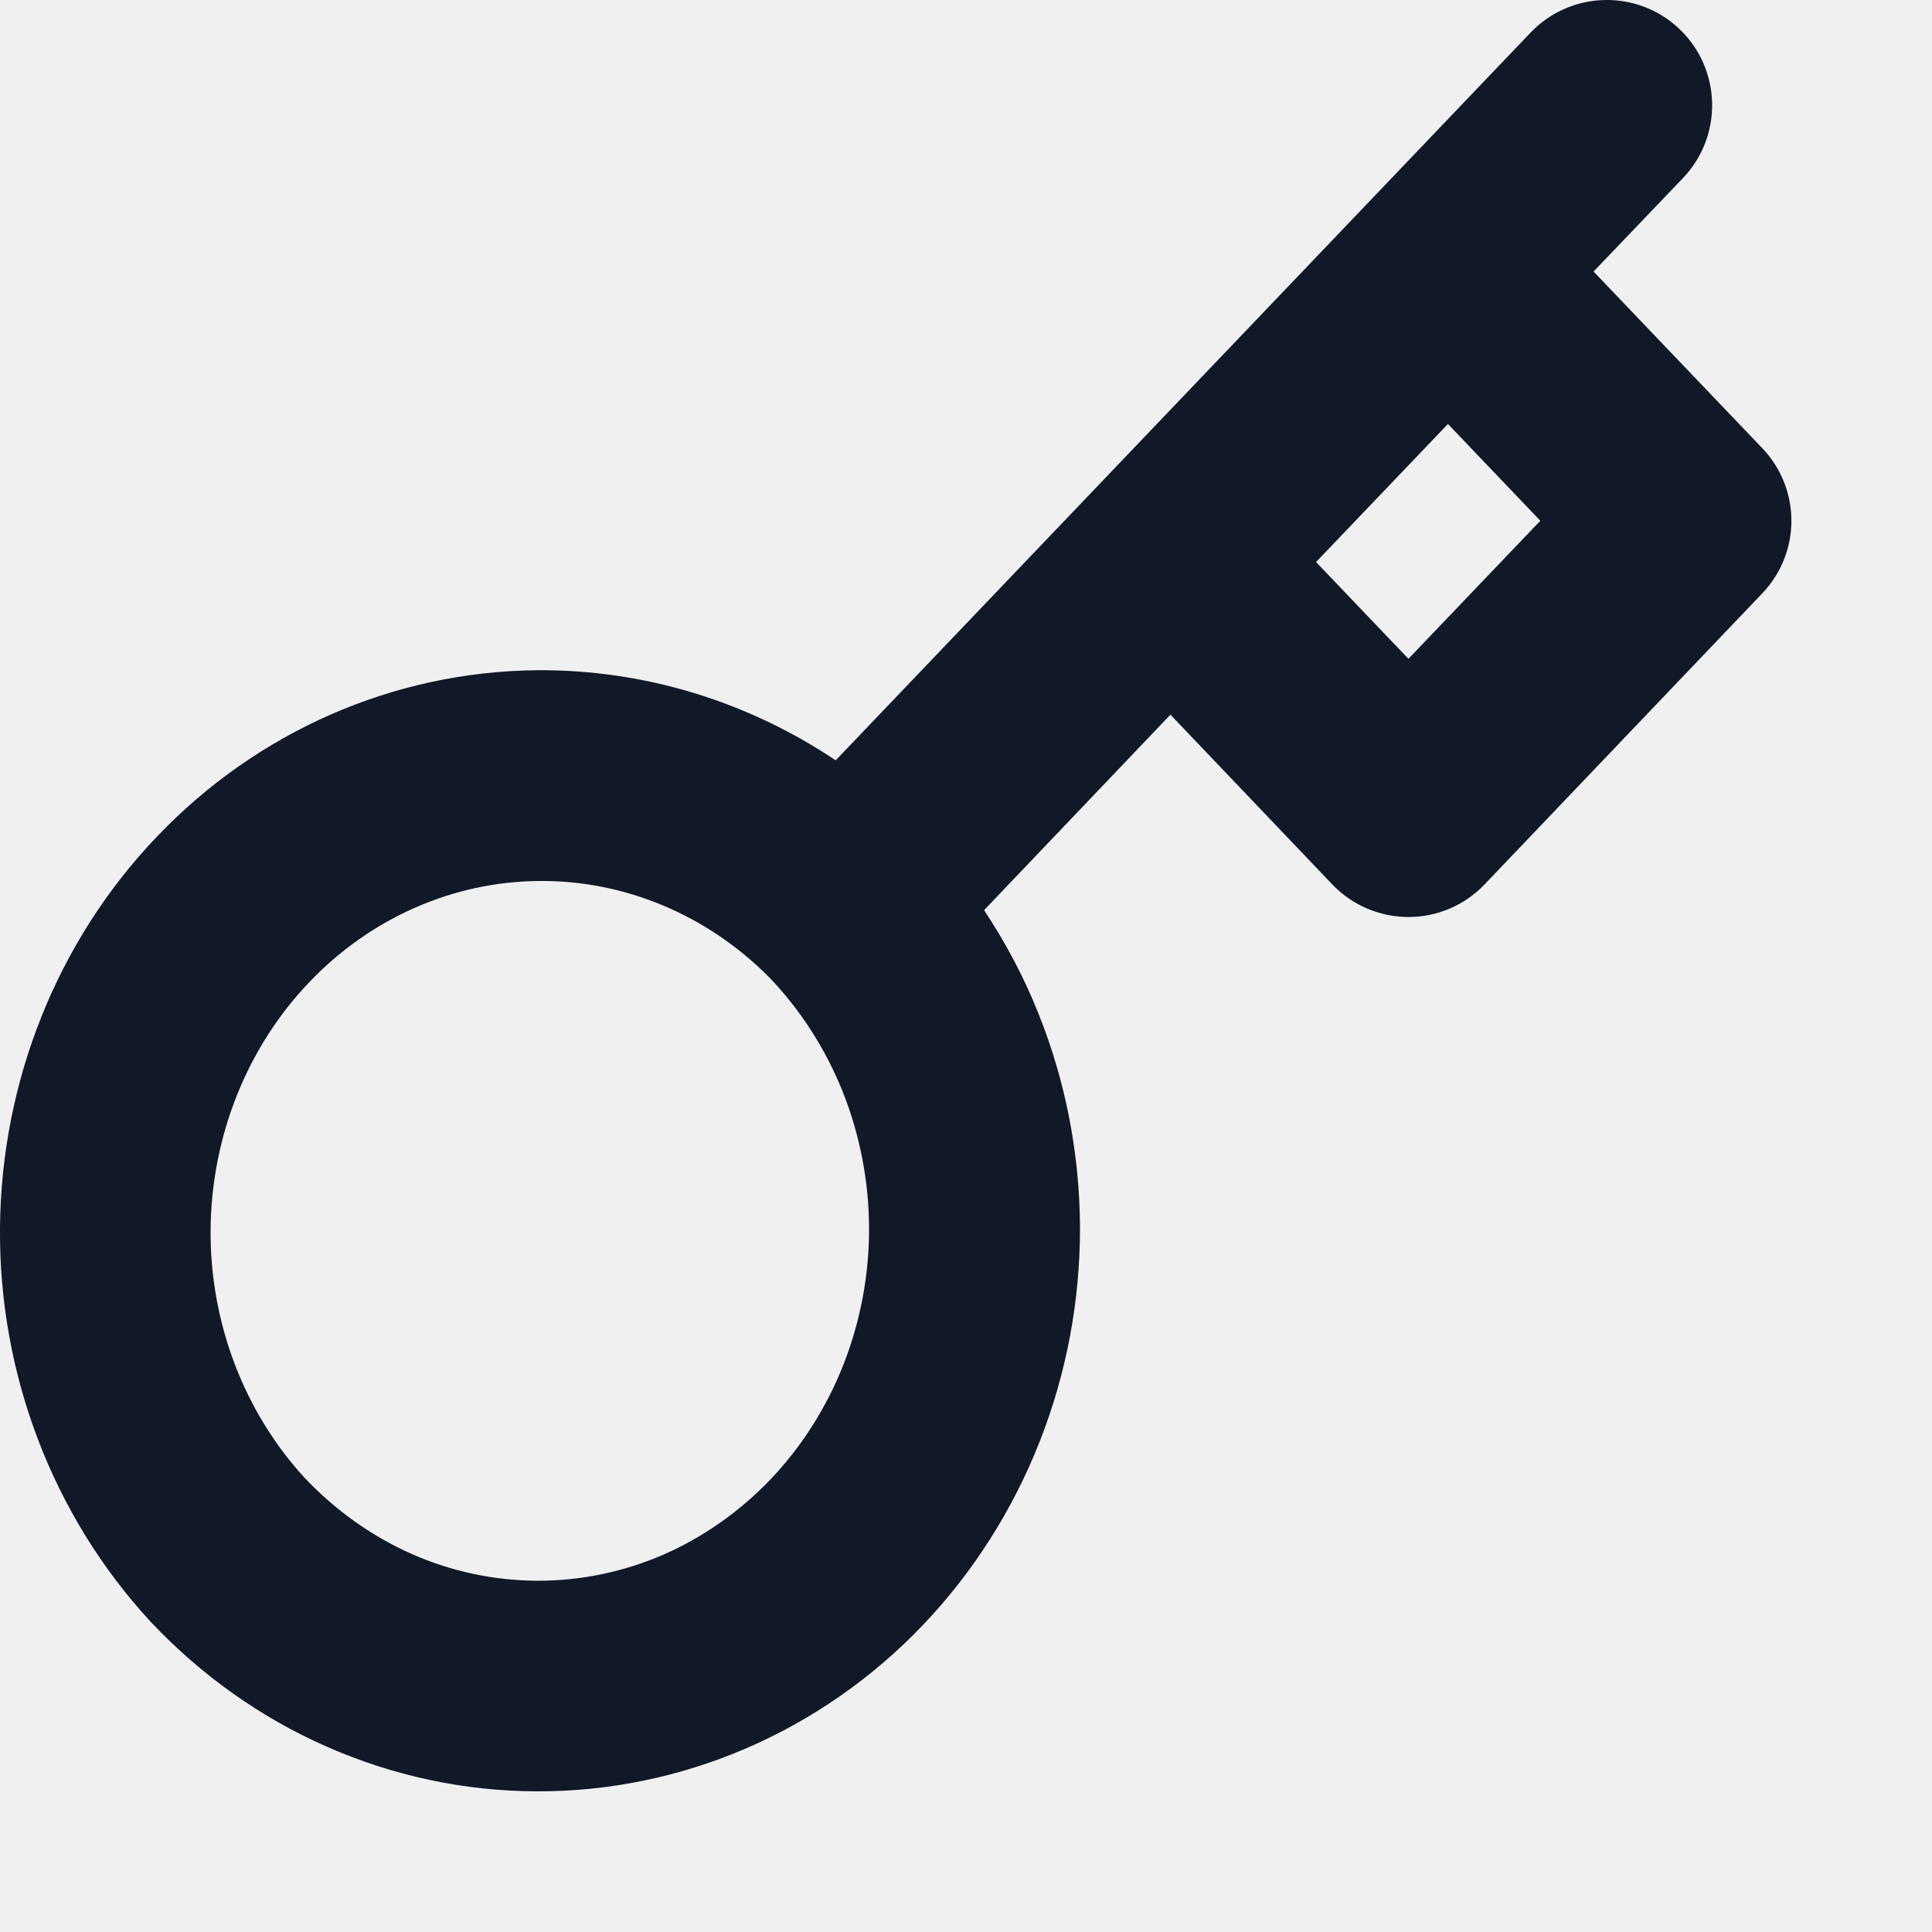
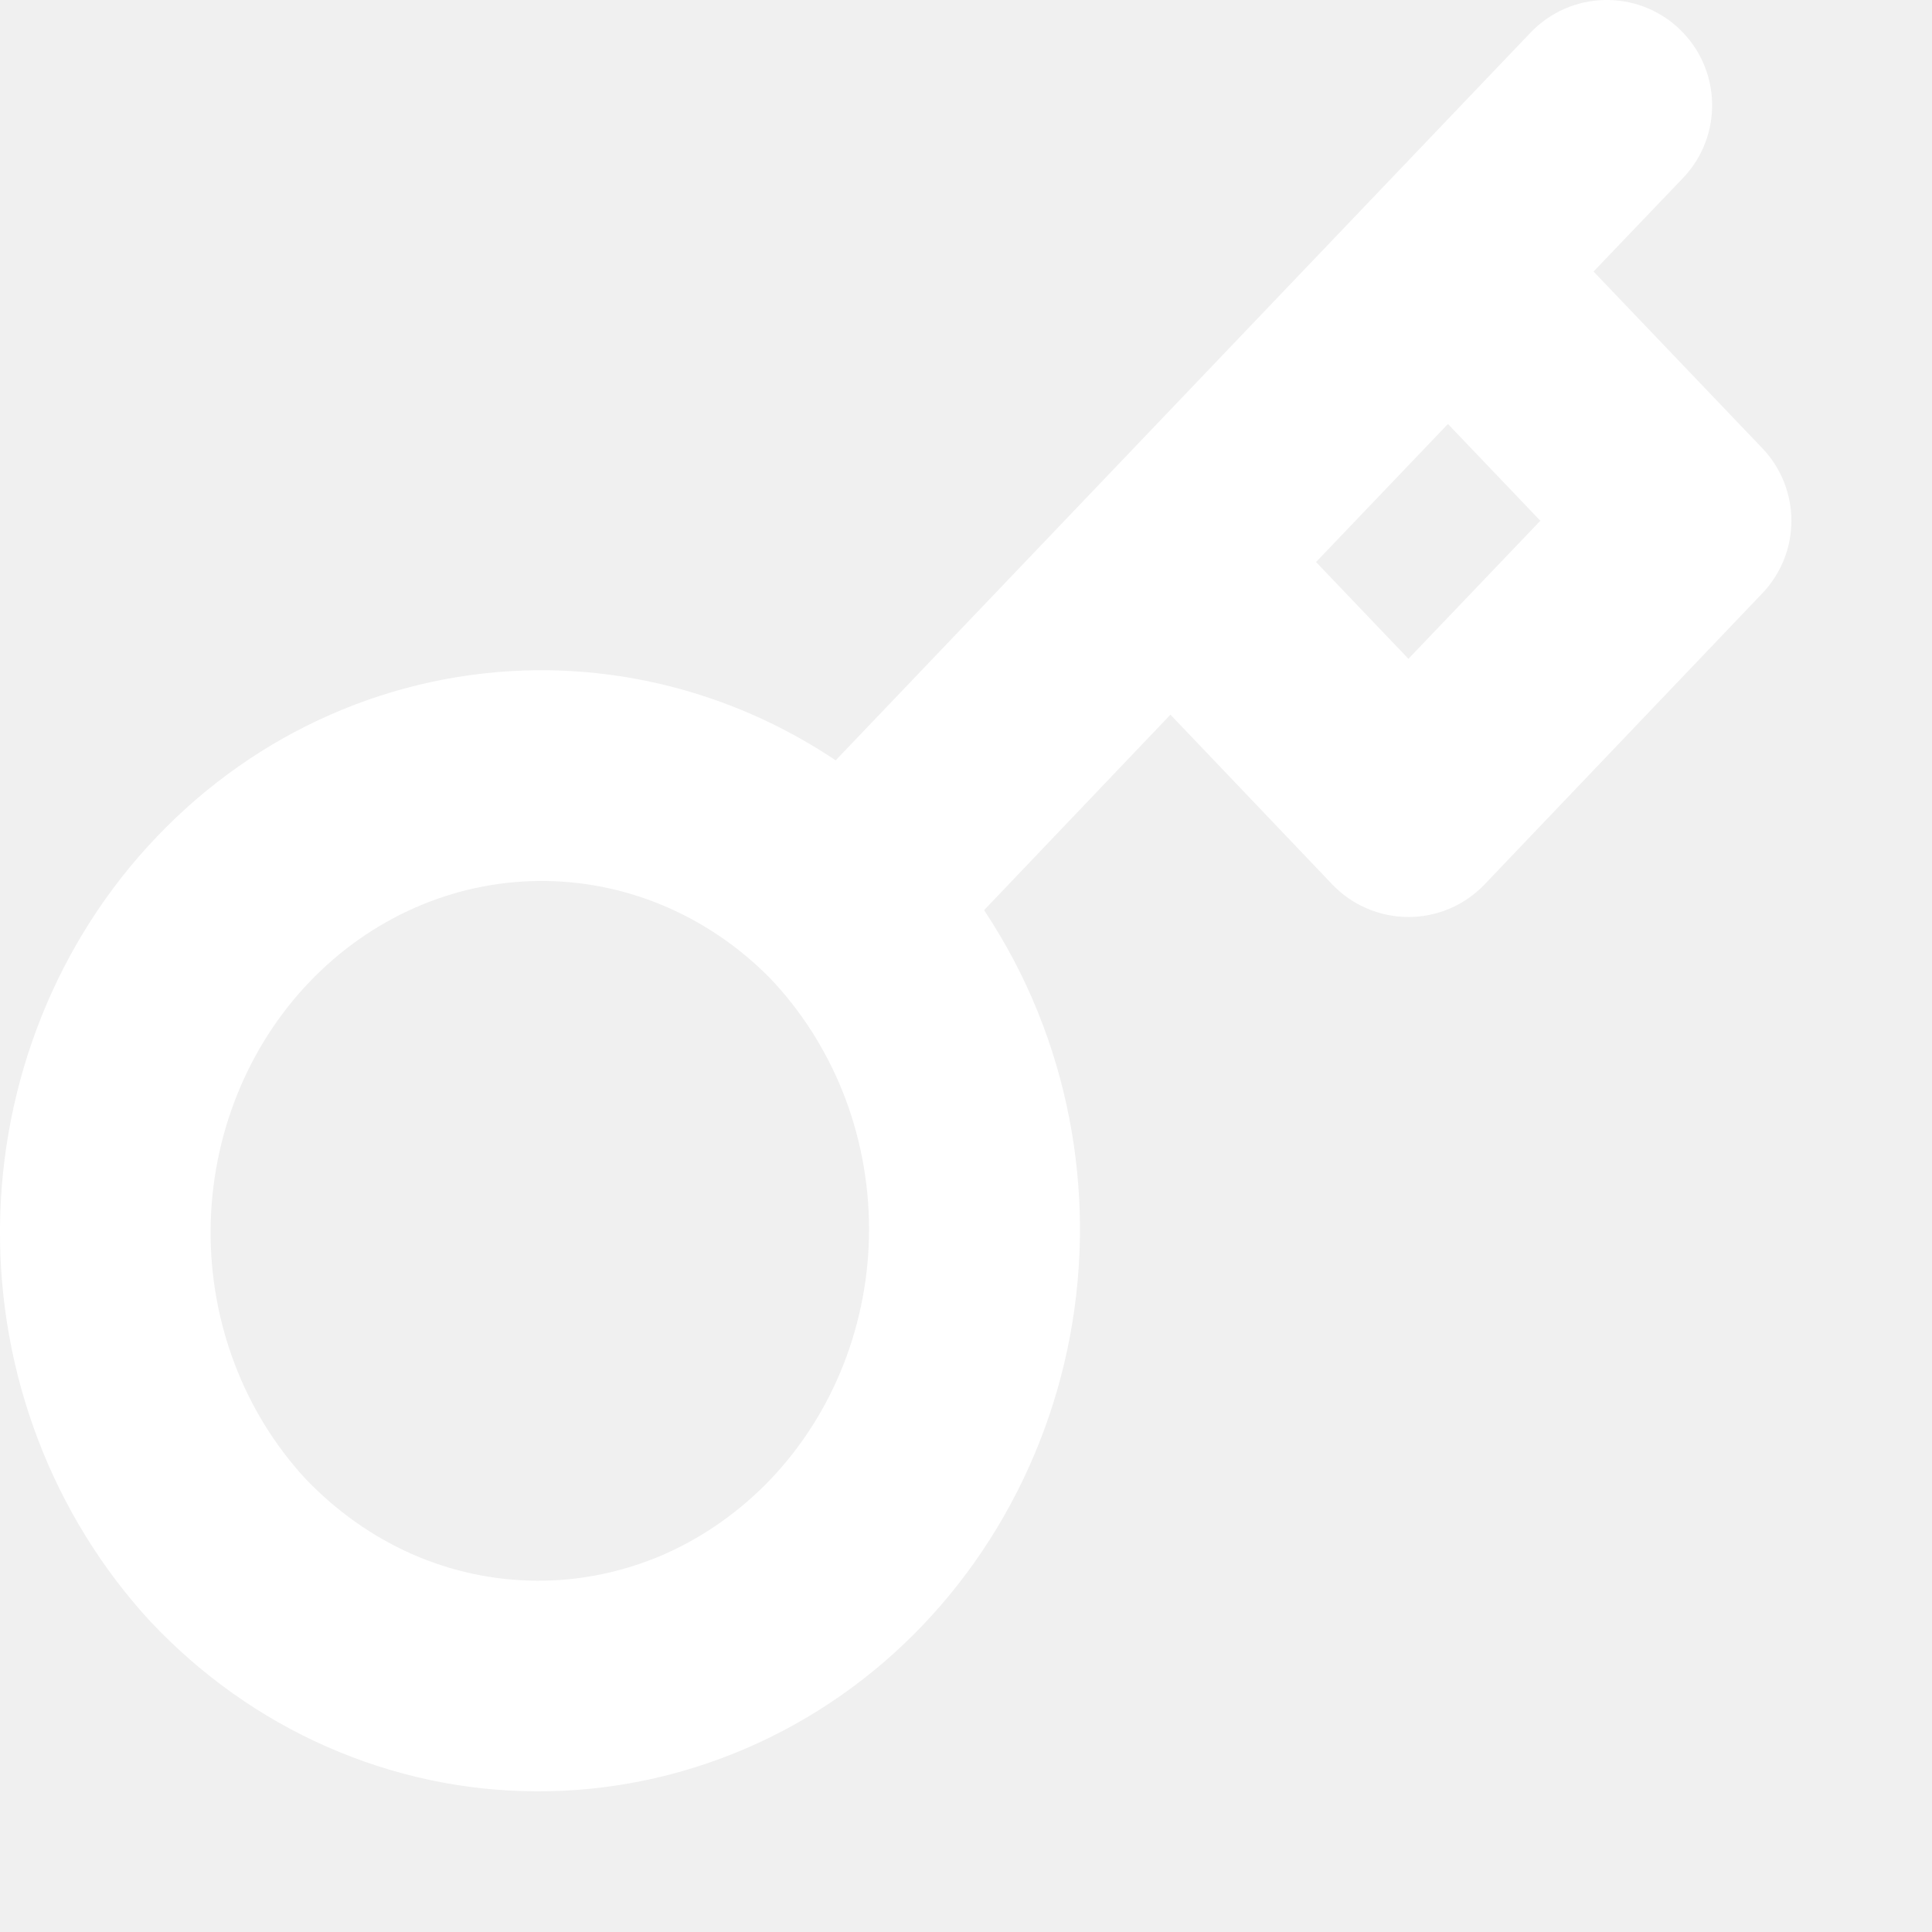
<svg xmlns="http://www.w3.org/2000/svg" width="11" height="11" viewBox="0 0 11 11" fill="none">
-   <path d="M8.714 0.186C8.943 -0.054 9.323 -0.063 9.563 0.166C9.802 0.395 9.811 0.774 9.582 1.014L9.073 1.546L10.033 2.551C10.255 2.783 10.255 3.147 10.033 3.379L8.453 5.035C8.34 5.154 8.183 5.221 8.02 5.221C7.856 5.221 7.698 5.154 7.585 5.035L6.664 4.069L5.603 5.182C5.724 5.365 5.829 5.561 5.911 5.767C6.067 6.154 6.147 6.569 6.149 6.987C6.15 7.406 6.072 7.821 5.919 8.209C5.766 8.597 5.541 8.952 5.255 9.252C4.969 9.552 4.627 9.791 4.249 9.954C3.871 10.117 3.464 10.201 3.054 10.199C2.643 10.198 2.238 10.111 1.861 9.945C1.485 9.78 1.145 9.538 0.86 9.236L0.856 9.232C0.298 8.626 -0.007 7.821 0 6.99C0.007 6.16 0.324 5.359 0.893 4.764C1.462 4.167 2.238 3.824 3.056 3.816C3.666 3.811 4.256 3.993 4.758 4.329L8.714 0.186ZM3.067 5.016C2.583 5.02 2.112 5.224 1.761 5.592C1.408 5.961 1.204 6.467 1.199 7C1.195 7.533 1.391 8.041 1.737 8.417C1.913 8.602 2.119 8.748 2.345 8.848C2.572 8.948 2.814 8.999 3.059 9C3.303 9.001 3.546 8.951 3.774 8.853C4.001 8.754 4.21 8.608 4.387 8.423C4.564 8.237 4.705 8.016 4.802 7.77C4.899 7.523 4.949 7.259 4.948 6.991C4.947 6.723 4.895 6.458 4.797 6.213C4.699 5.97 4.558 5.751 4.382 5.567C4.025 5.206 3.552 5.011 3.067 5.016ZM7.493 3.2L8.019 3.751L8.77 2.965L8.244 2.414L7.493 3.2Z" fill="#111827" />
+   <path d="M8.714 0.186C8.943 -0.054 9.323 -0.063 9.563 0.166C9.802 0.395 9.811 0.774 9.582 1.014L9.073 1.546L10.033 2.551C10.255 2.783 10.255 3.147 10.033 3.379L8.453 5.035C8.34 5.154 8.183 5.221 8.02 5.221C7.856 5.221 7.698 5.154 7.585 5.035L6.664 4.069L5.603 5.182C5.724 5.365 5.829 5.561 5.911 5.767C6.067 6.154 6.147 6.569 6.149 6.987C6.15 7.406 6.072 7.821 5.919 8.209C5.766 8.597 5.541 8.952 5.255 9.252C4.969 9.552 4.627 9.791 4.249 9.954C3.871 10.117 3.464 10.201 3.054 10.199C2.643 10.198 2.238 10.111 1.861 9.945C1.485 9.78 1.145 9.538 0.86 9.236L0.856 9.232C0.298 8.626 -0.007 7.821 0 6.99C0.007 6.16 0.324 5.359 0.893 4.764C1.462 4.167 2.238 3.824 3.056 3.816C3.666 3.811 4.256 3.993 4.758 4.329L8.714 0.186ZM3.067 5.016C2.583 5.02 2.112 5.224 1.761 5.592C1.408 5.961 1.204 6.467 1.199 7C1.195 7.533 1.391 8.041 1.737 8.417C1.913 8.602 2.119 8.748 2.345 8.848C2.572 8.948 2.814 8.999 3.059 9C3.303 9.001 3.546 8.951 3.774 8.853C4.001 8.754 4.21 8.608 4.387 8.423C4.564 8.237 4.705 8.016 4.802 7.77C4.899 7.523 4.949 7.259 4.948 6.991C4.947 6.723 4.895 6.458 4.797 6.213C4.699 5.97 4.558 5.751 4.382 5.567C4.025 5.206 3.552 5.011 3.067 5.016ZM7.493 3.2L8.019 3.751L8.77 2.965L8.244 2.414L7.493 3.2Z" fill="#ffffff" />
</svg>
